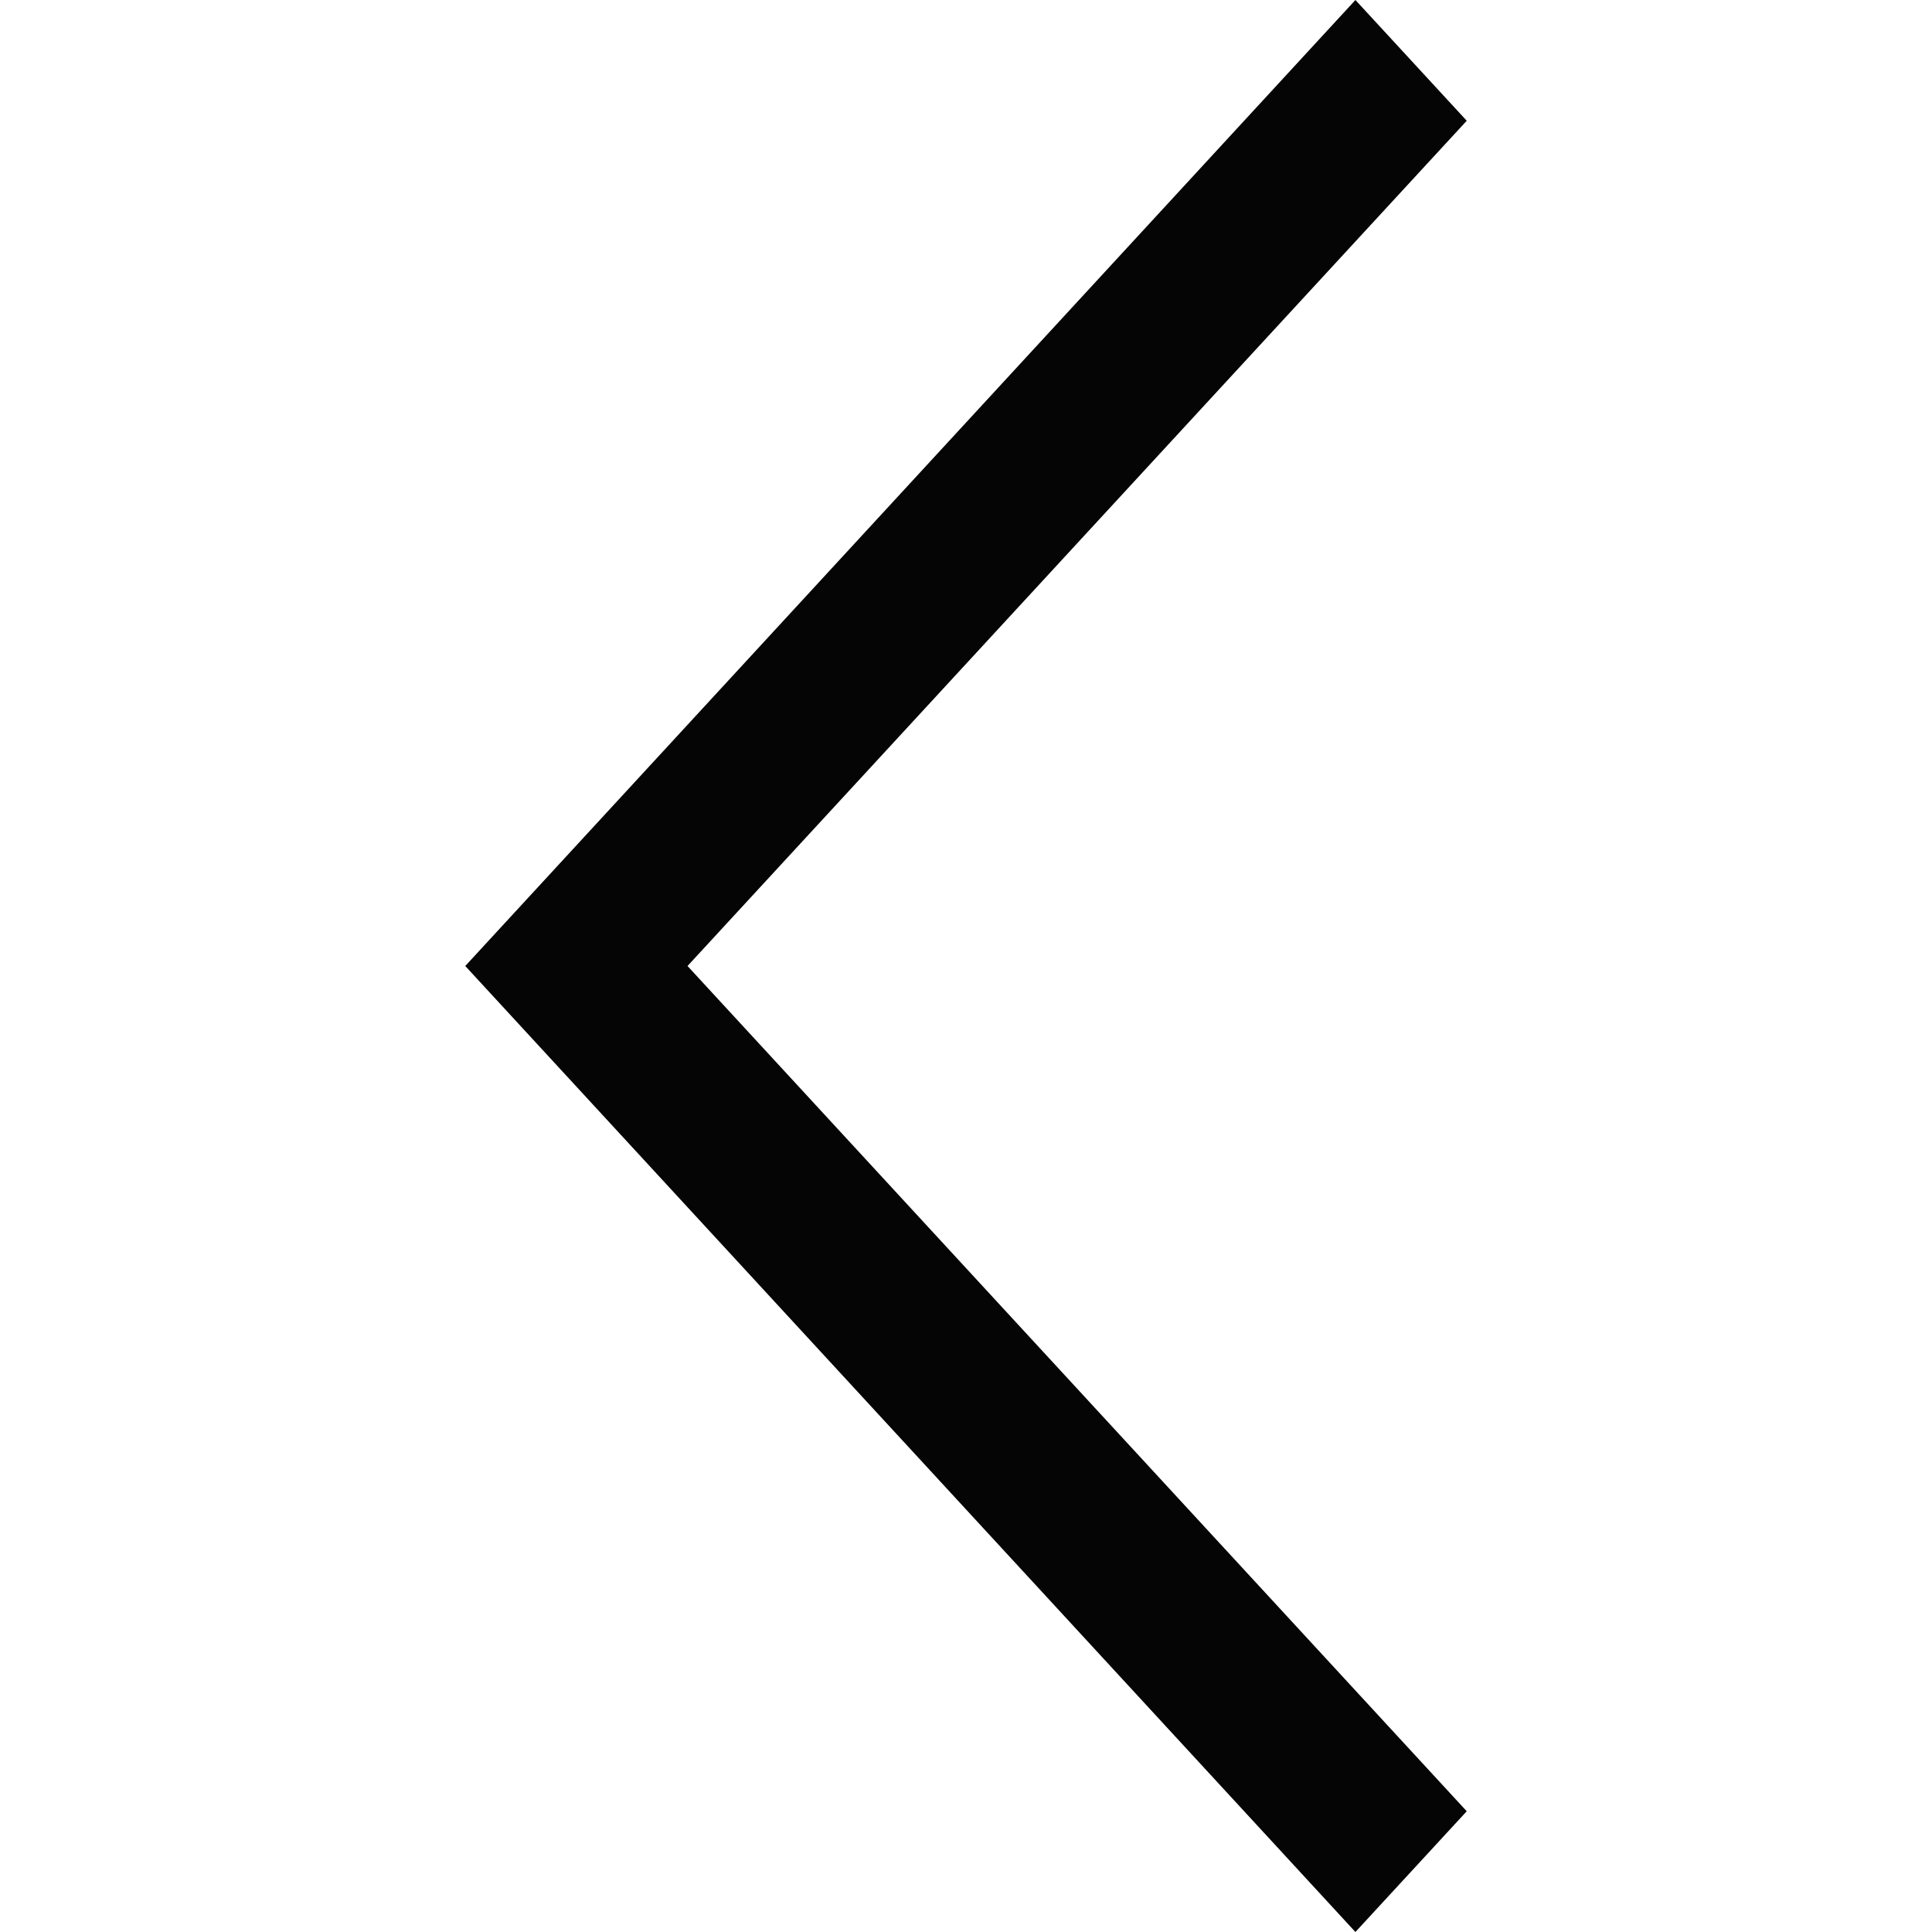
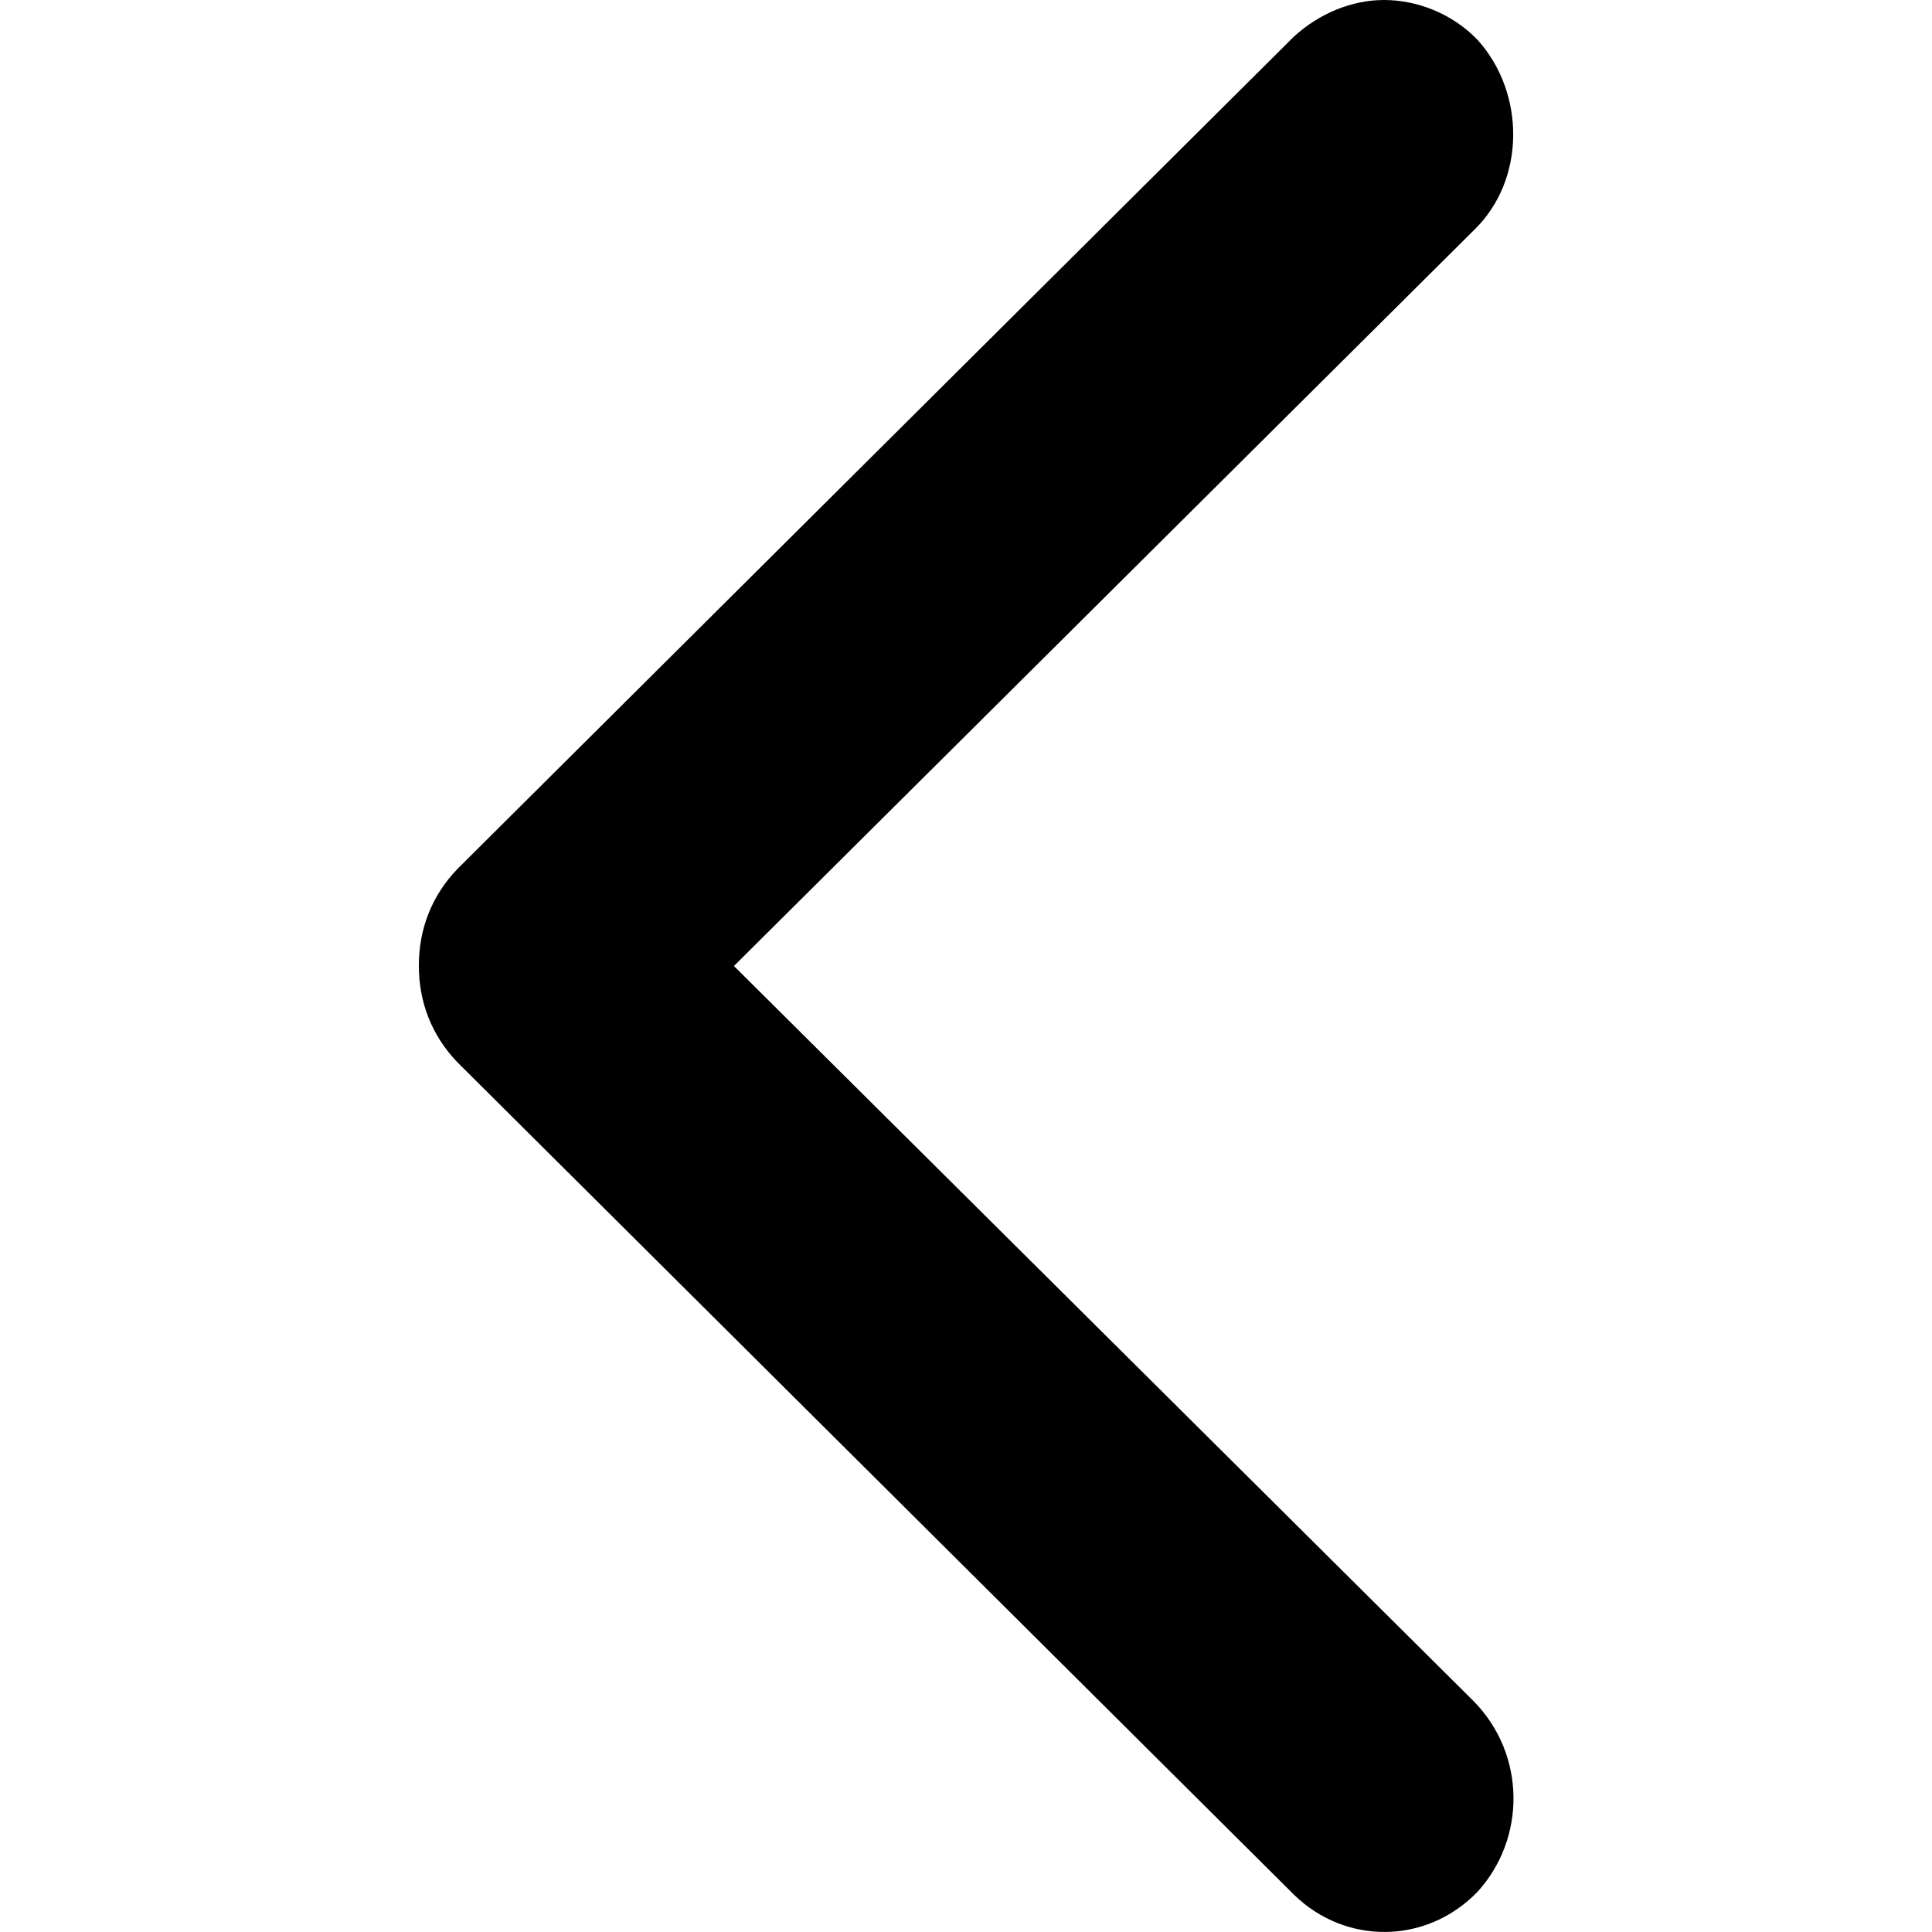
<svg xmlns="http://www.w3.org/2000/svg" version="1.1" id="Calque_1" x="0px" y="0px" width="512px" height="512px" viewBox="0 0 512 512" style="enable-background:new 0 0 512 512;" xml:space="preserve">
-   <polygon style="fill:#050505;" points="359.2,512 388.7,480 182.2,256 388.7,32 359.2,0 123.3,256 " />
+   <g id="Home-page">
+     <g id="Page-instit.-développement-économique" transform="translate(-1277, -5185)">
+       <g id="Group-11" transform="translate(198, 4750)">
+         <g id="Group-14" transform="translate(1014, 435)">
+           <path id="XMLID_423_-Copy" d="M455.7,60.9c13.6-13.2,13.6-36.2,0.9-50.3C449.8,3.5,440.4,0,431.8,0c-8.5,0-17.1,3.5-23.9,9.7      L186.2,230.3c-6.8,7.1-10.2,15.9-10.2,25.6c0,9.7,3.4,18.5,10.2,25.6L408,502.2c13.6,13.2,35,13.2,48.6-0.9      c12.8-14.1,12.8-36.2-0.9-50.3l-196.2-195L455.7,60.9z" />
+         </g>
+       </g>
+     </g>
+   </g>
</svg>
